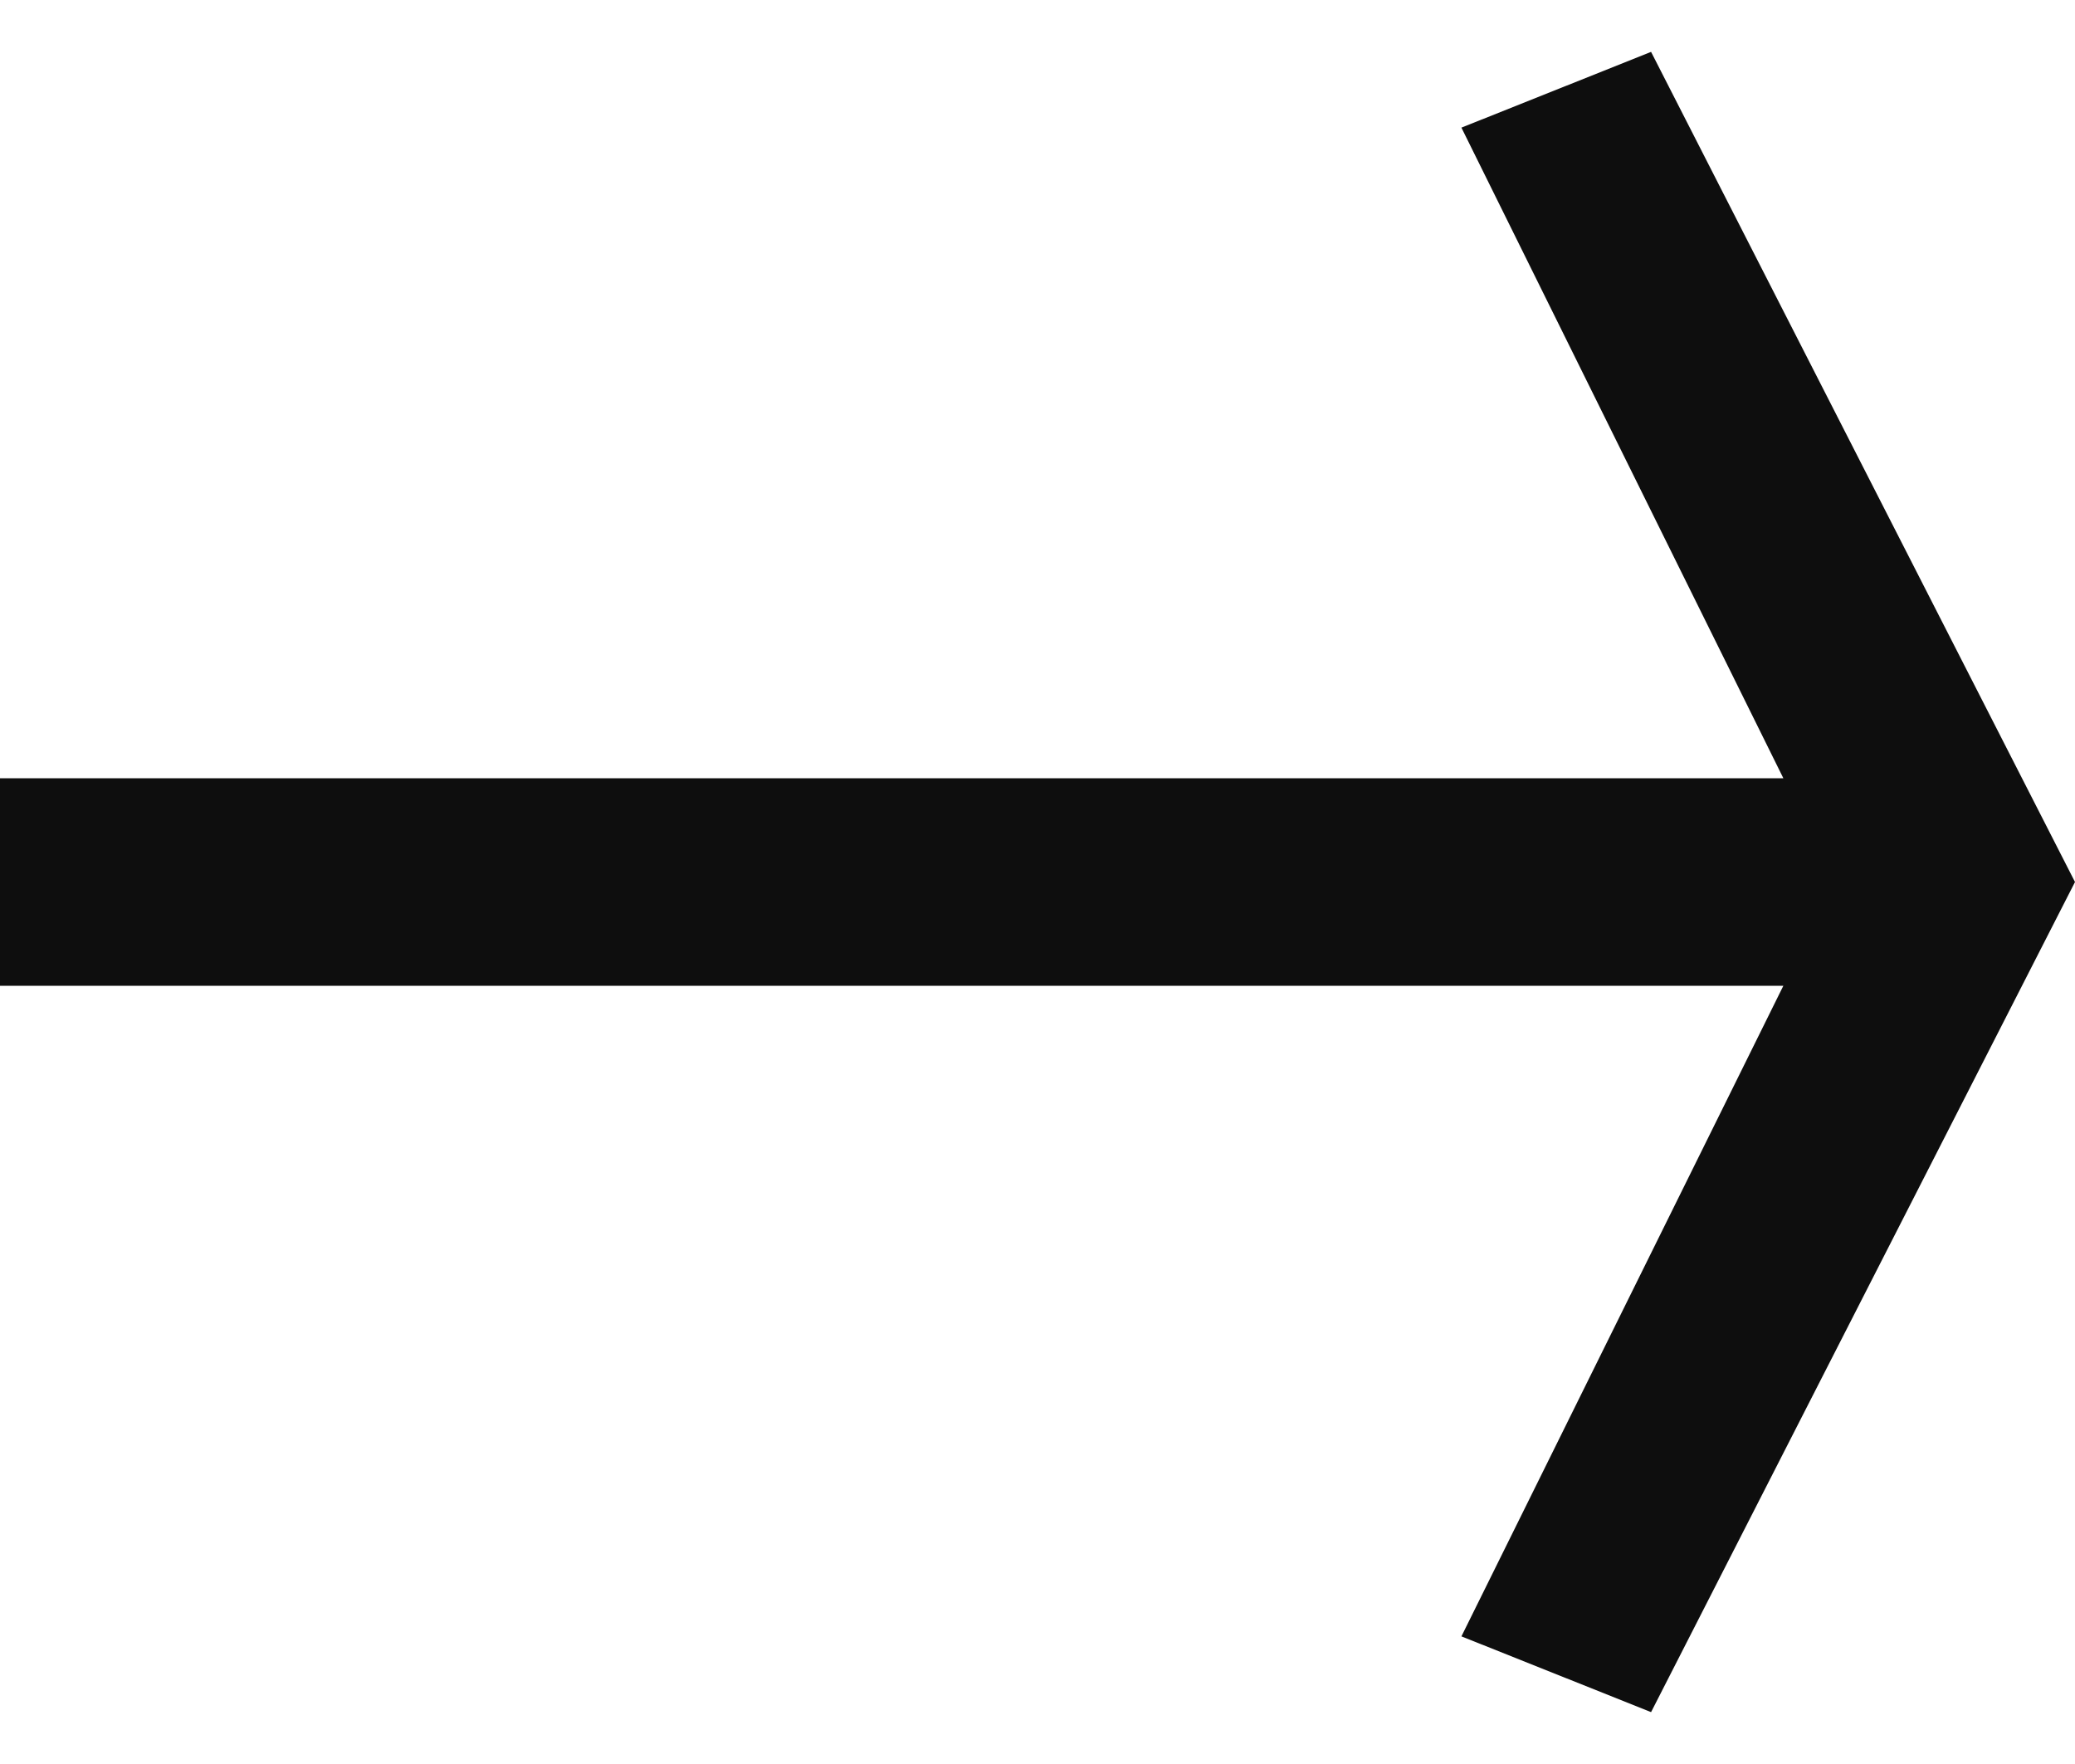
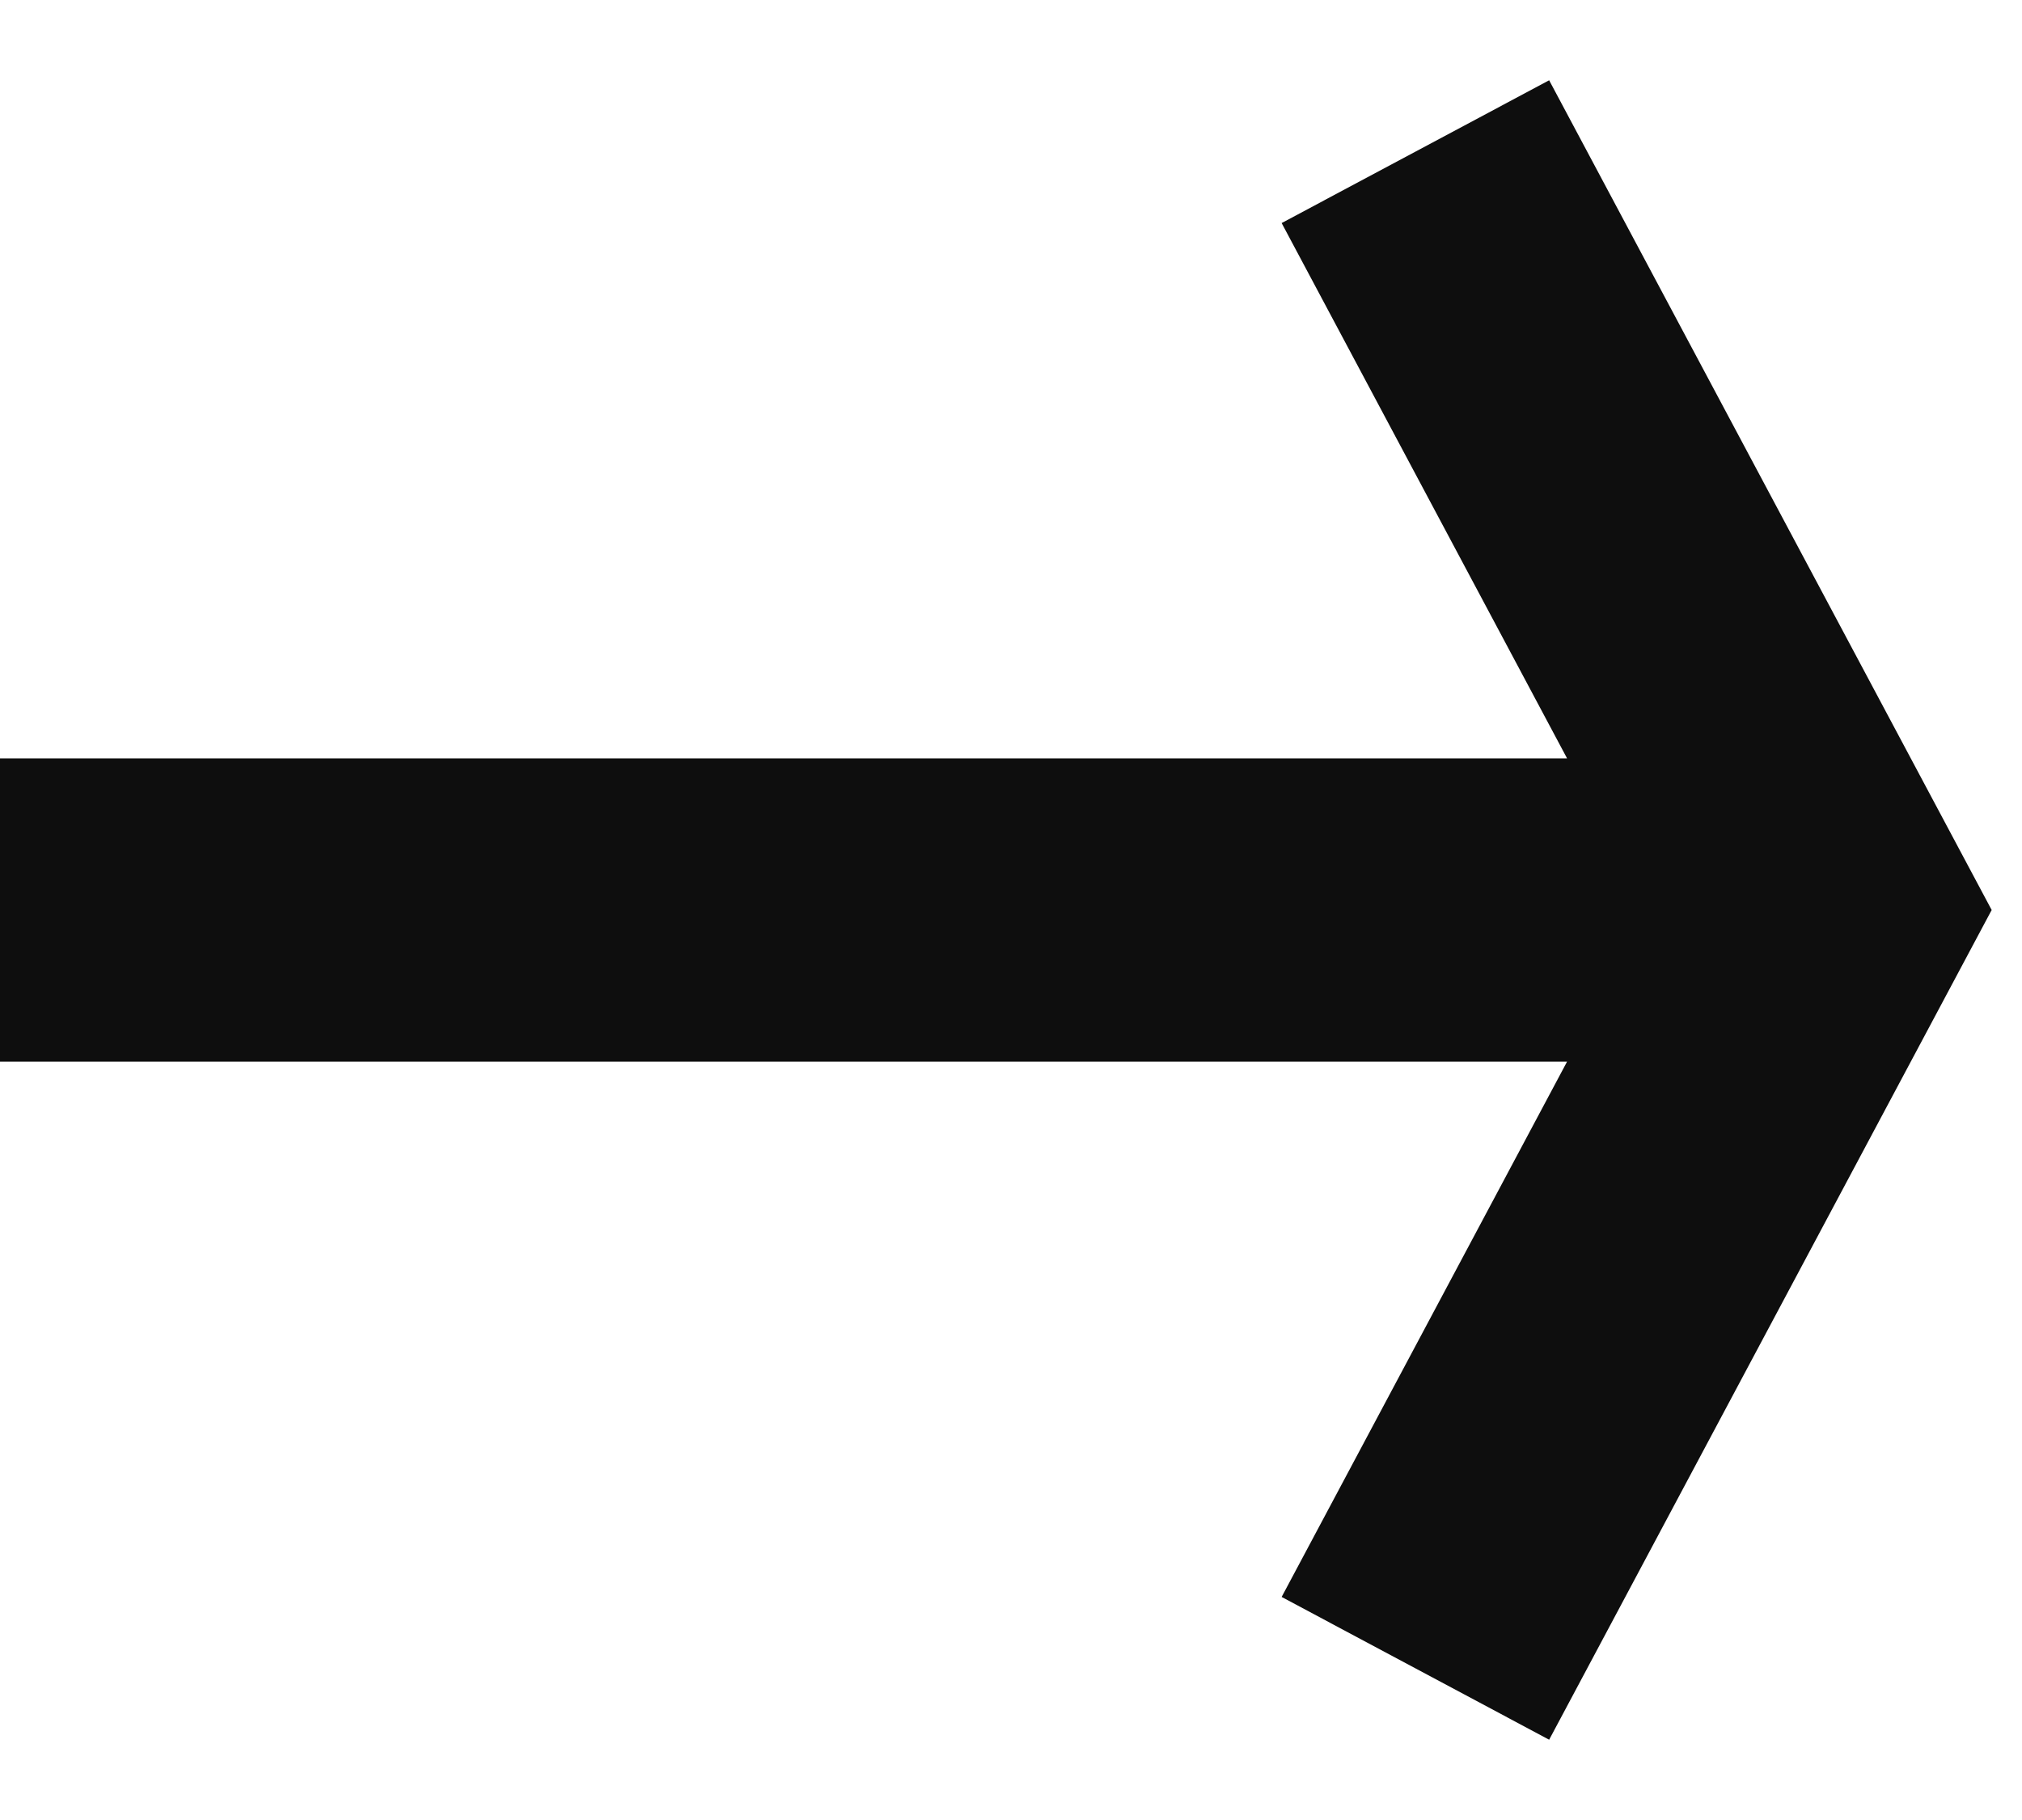
- <svg xmlns="http://www.w3.org/2000/svg" width="20" height="17" viewBox="0 0 20 17" fill="none">
-   <path fill-rule="evenodd" clip-rule="evenodd" d="M15.914 16.5L20 8.5L15.914 0.5L14.086 1.23L17.189 7.5H0V9.5H17.189L14.086 15.77L15.914 16.5Z" fill="#0E0E0E" />
+ <svg xmlns="http://www.w3.org/2000/svg" width="20" height="18" viewBox="0 0 20 18" fill="none">
+   <path fill-rule="evenodd" clip-rule="evenodd" d="M15.323 0.794L19.7 9L15.323 17.206L12.677 15.794L15.5 10.5H0V7.5H15.5L12.677 2.206L15.323 0.794Z" fill="#0E0E0E" />
</svg>
